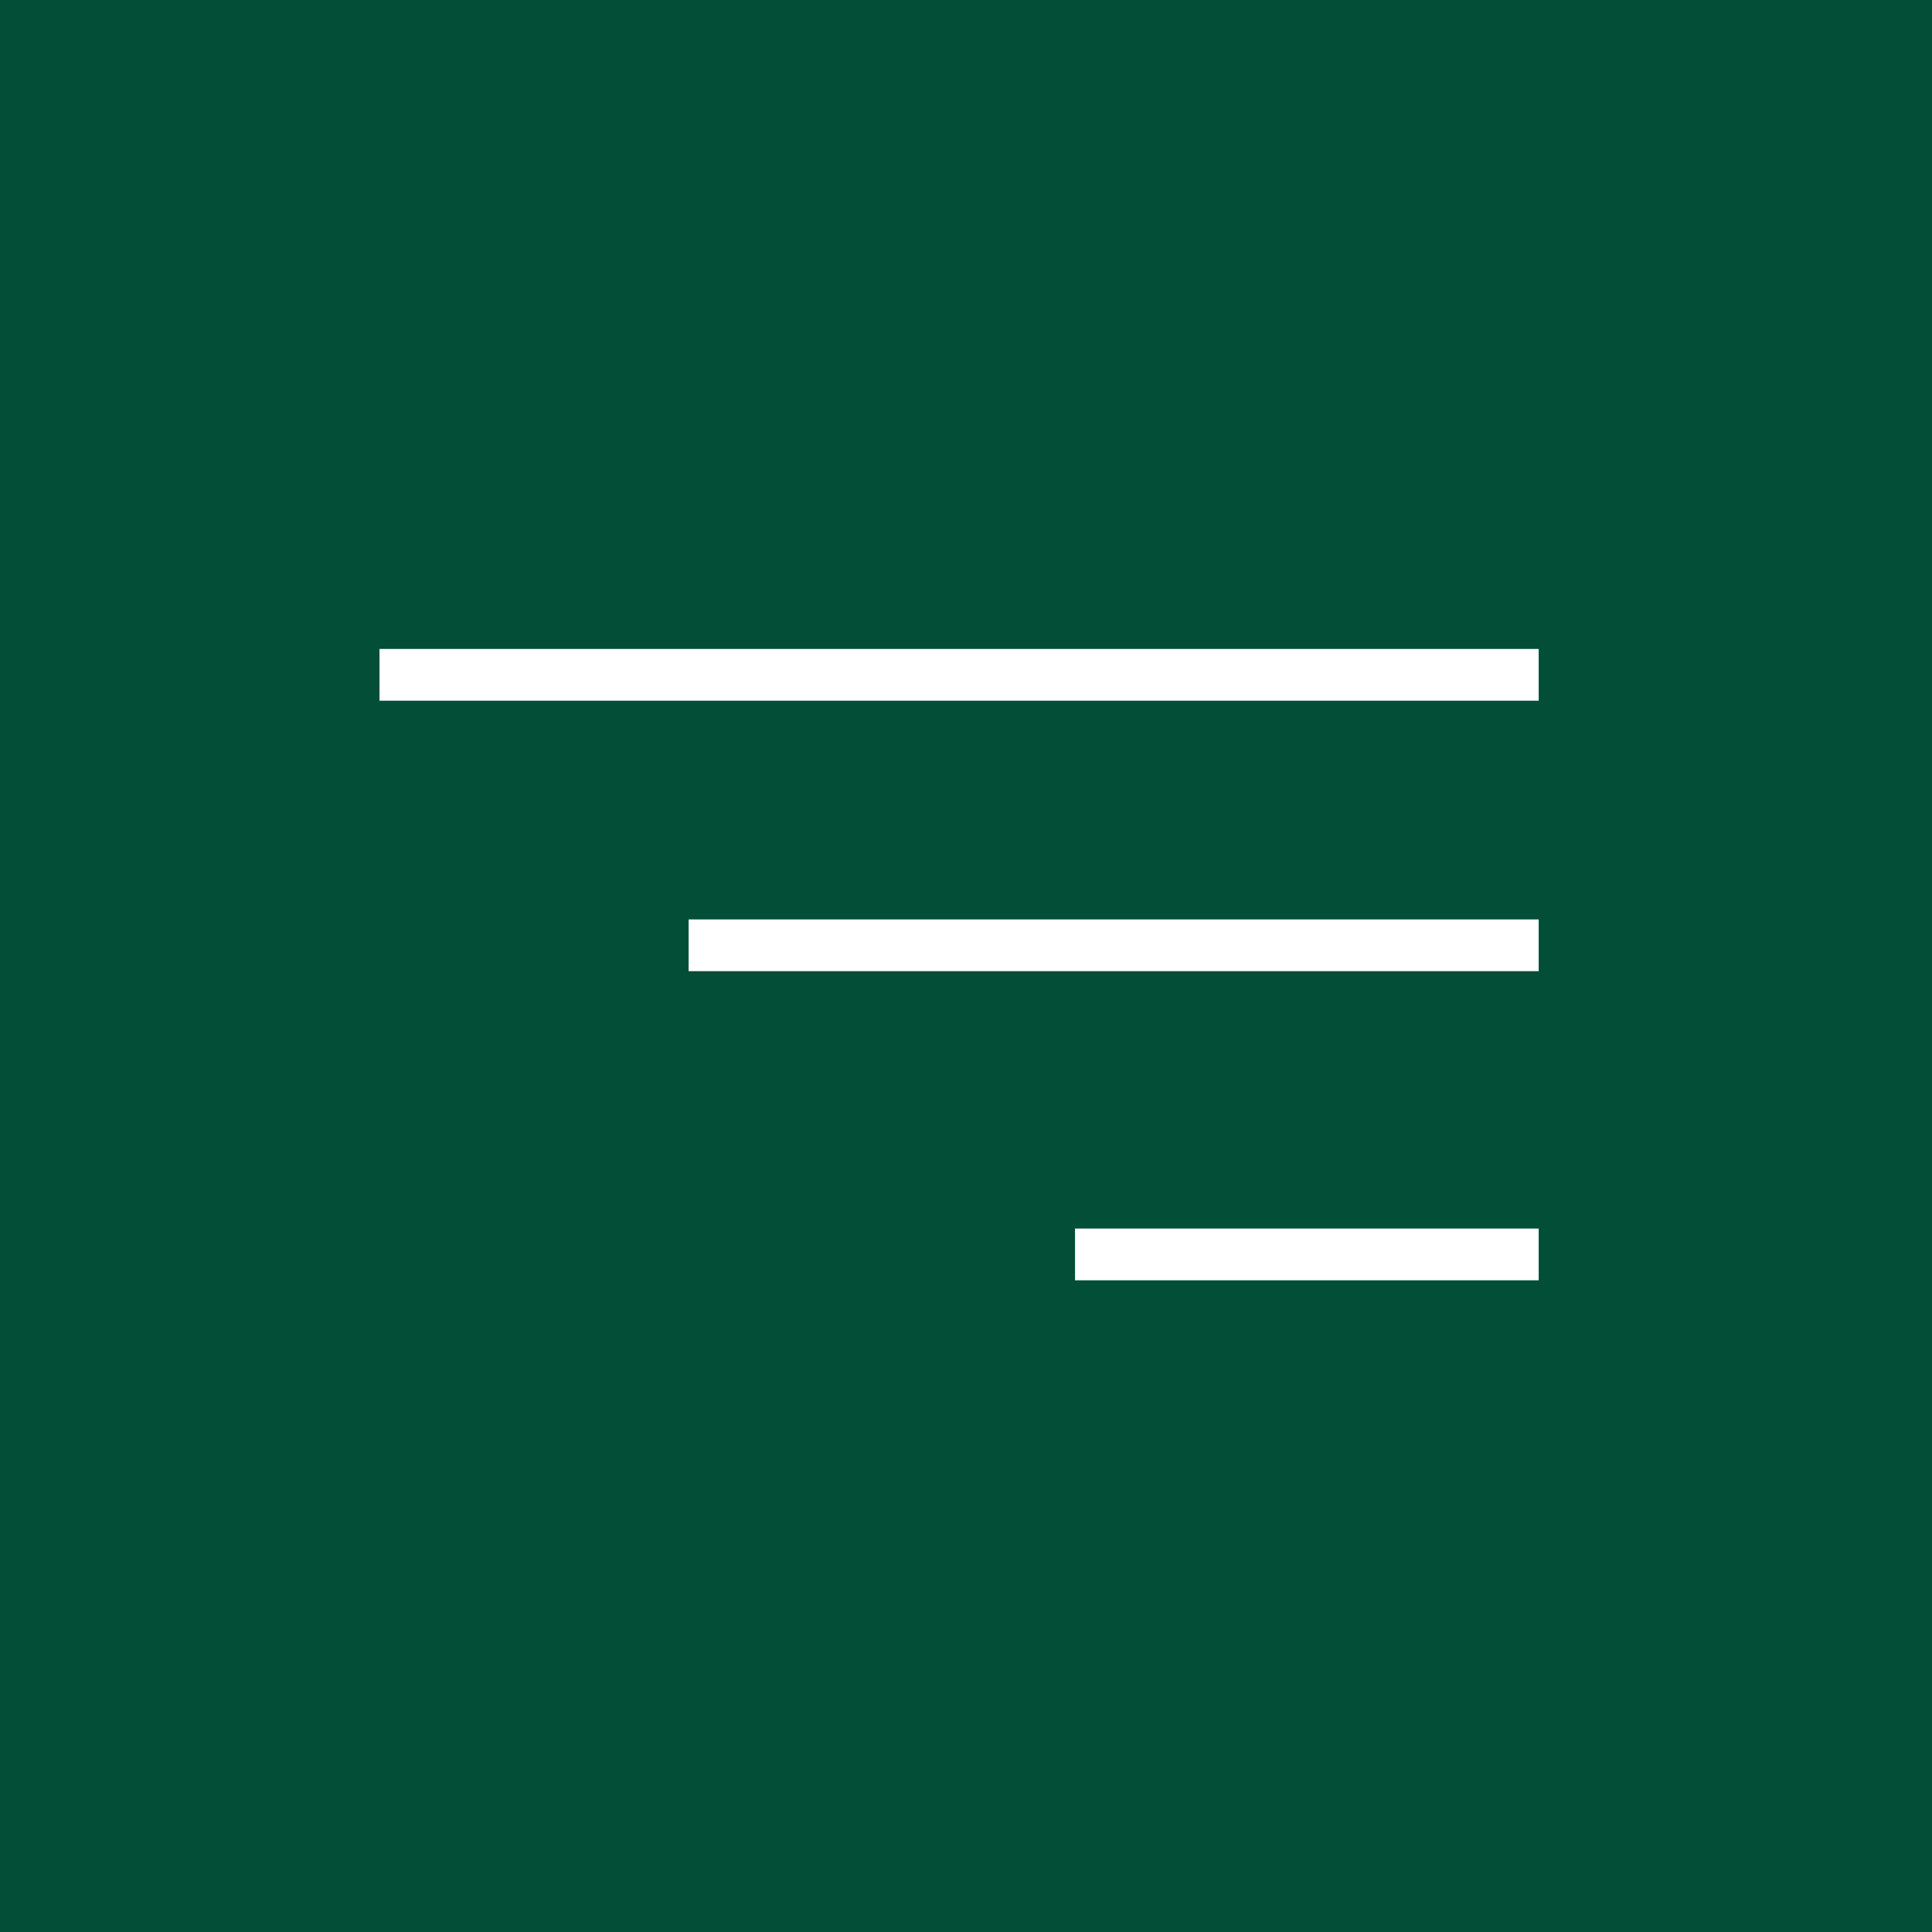
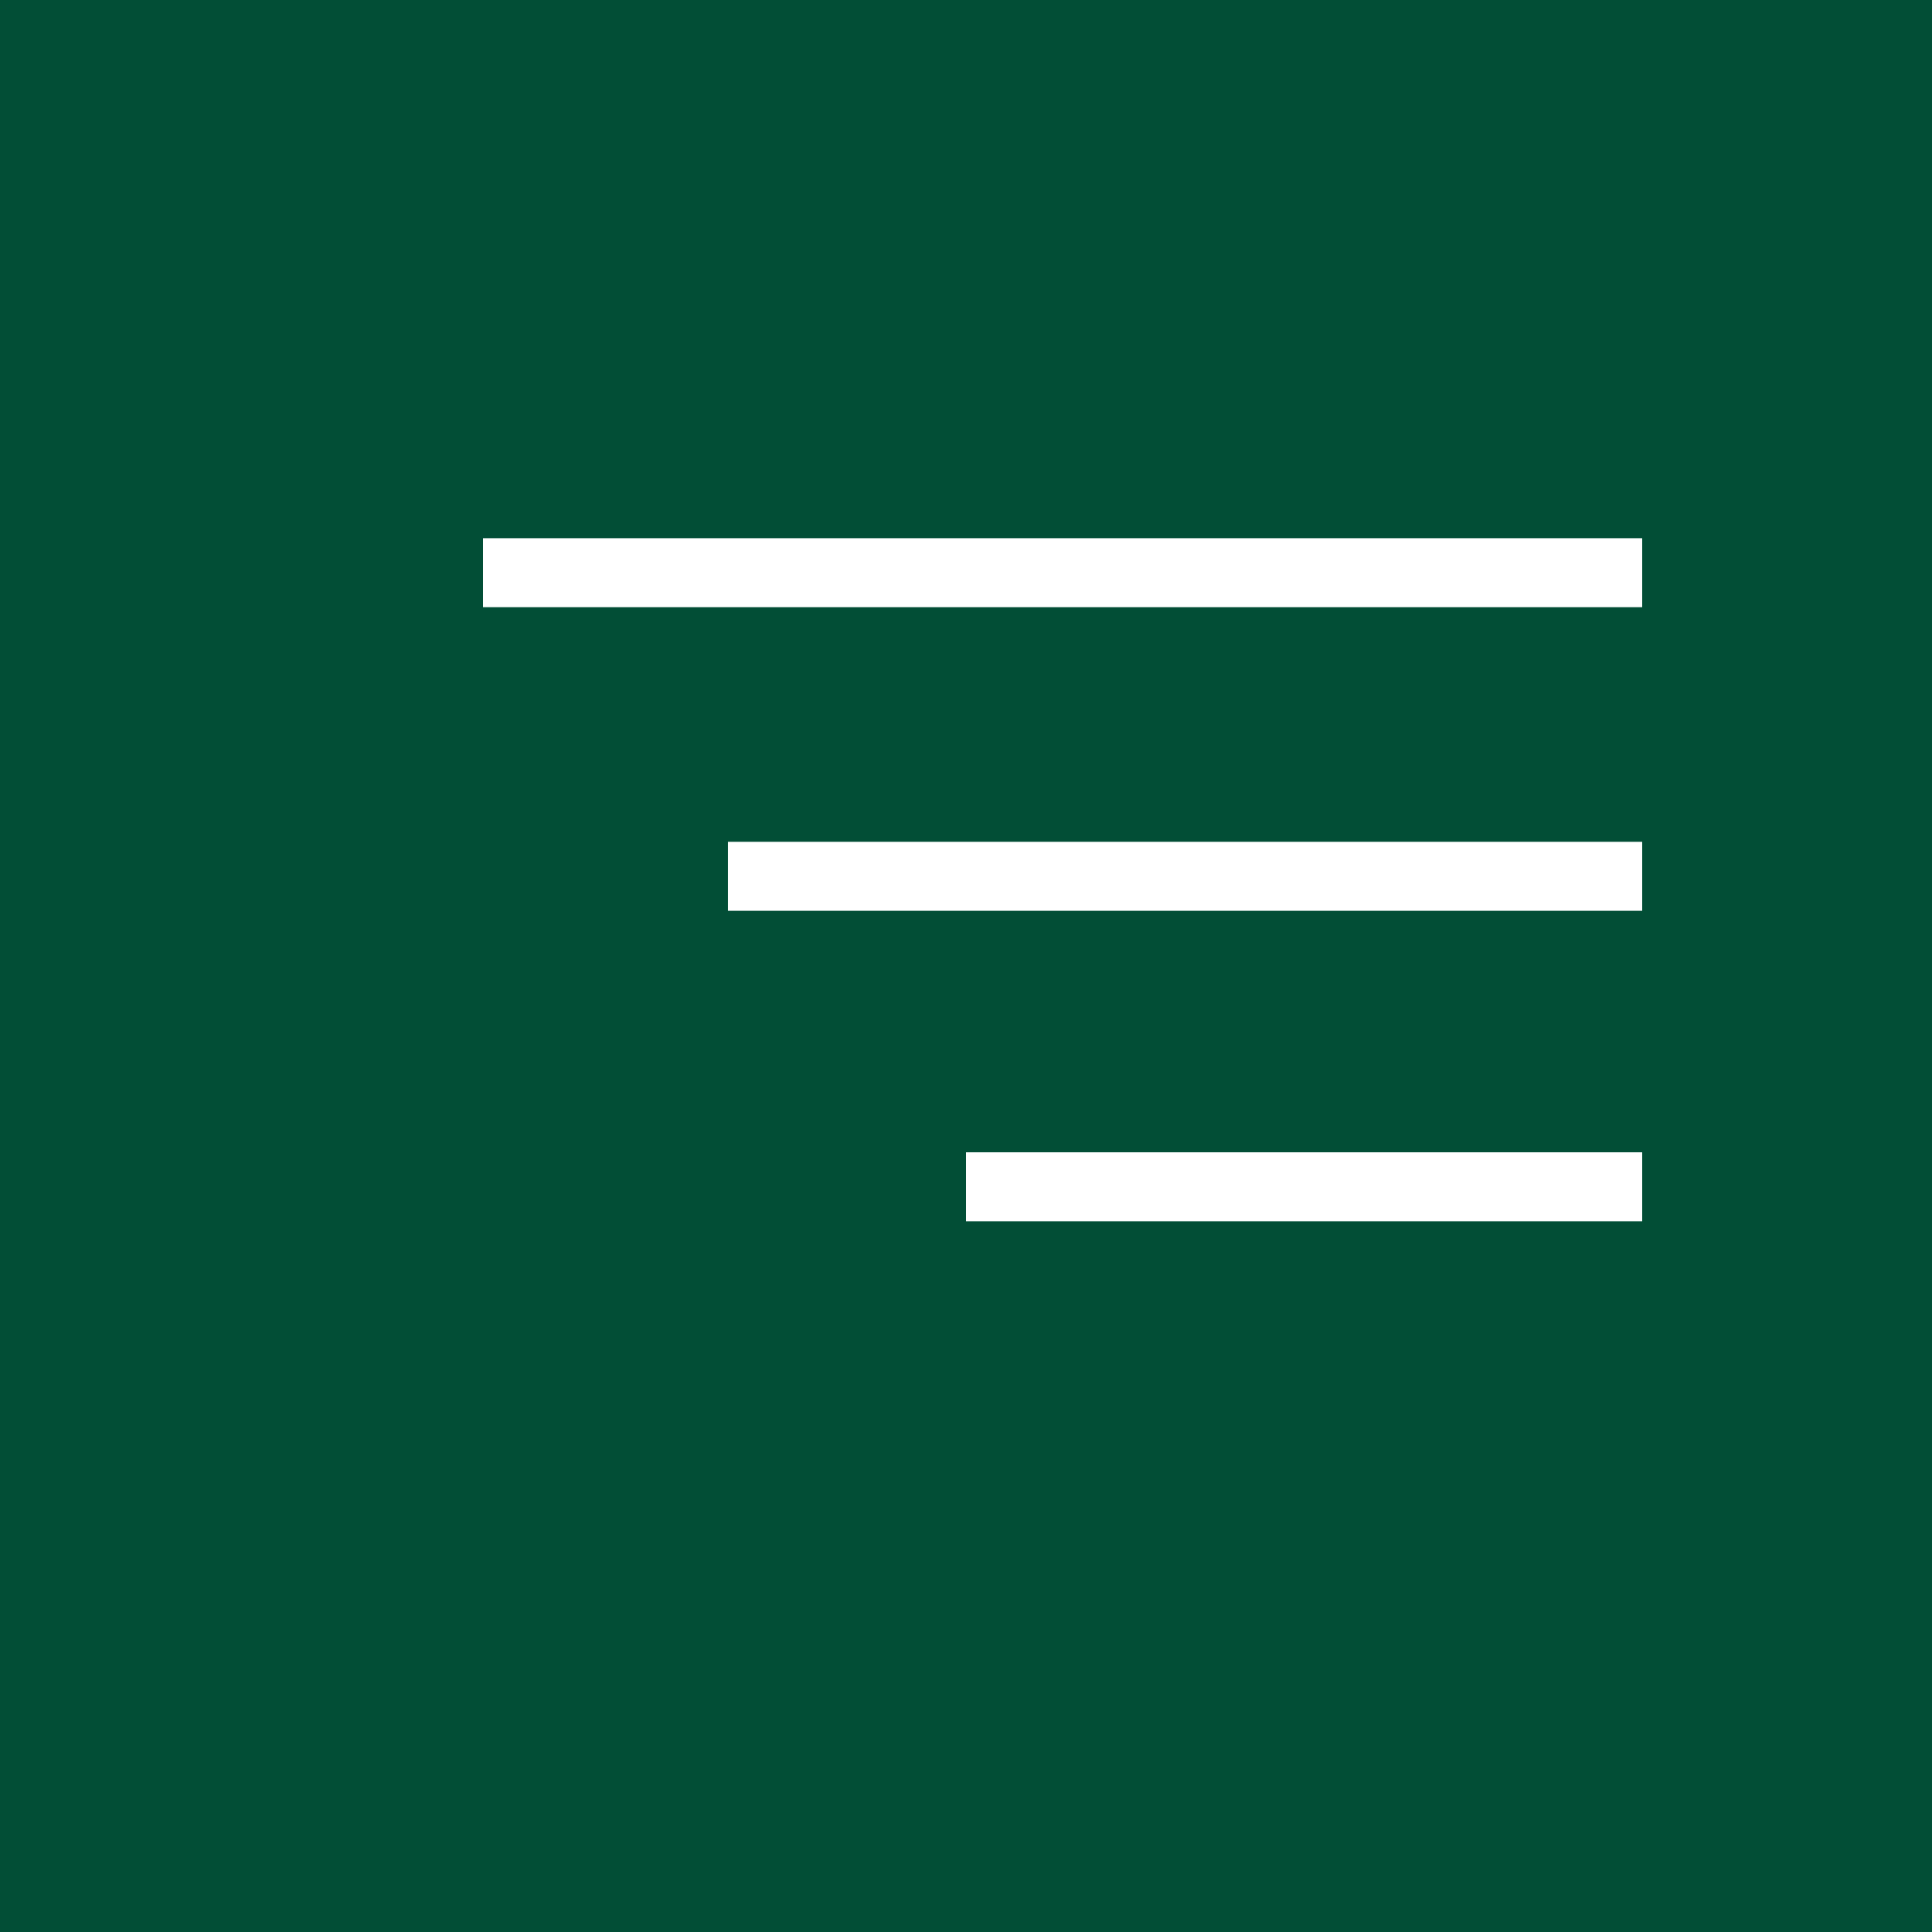
- <svg xmlns="http://www.w3.org/2000/svg" xmlns:xlink="http://www.w3.org/1999/xlink" width="56px" height="56px" viewBox="0 0 56 56" version="1.1">
-   <defs>
-     <polygon id="path-1" points="0 0 56 0 56 56 0 56" />
-   </defs>
-   <g id="Nav" stroke="none" stroke-width="1" fill="none" fill-rule="evenodd">
-     <g id="Nav,-Footer,-Pushdown---Personal-loans---Mobile" transform="translate(-264, 0)">
+ <svg xmlns="http://www.w3.org/2000/svg" version="1.1" id="Layer_1" x="0px" y="0px" viewBox="0 0 56 56" style="enable-background:new 0 0 56 56;" xml:space="preserve">
+   <style type="text/css">
+ 	.st0{fill-rule:evenodd;clip-rule:evenodd;fill:#FFFFFF;}
+ 	.st1{fill-rule:evenodd;clip-rule:evenodd;fill:#024E36;}
+ 	.st2{fill:none;stroke:#FFFFFF;stroke-width:2;}
+ </style>
+   <g id="Nav">
+     <g id="Nav_x2C_-Footer_x2C_-Pushdown---Personal-loans---Mobile" transform="translate(-264, 0)">
      <g id="Menue" transform="translate(264, 0)">
        <g id="Rectangle">
-           <use fill="#FFFFFF" xlink:href="#path-1" />
-           <use fill="#024E36" xlink:href="#path-1" />
+           <g>
+             <polygon id="path-1" class="st0" points="0,0 56,0 56,56 0,56      " />
+           </g>
+           <g>
+             <polygon id="path-1_00000150079494196624718850000001818129831375150525_" class="st1" points="0,0 56,0 56,56 0,56      " />
+           </g>
        </g>
-         <g id="Burger" transform="translate(11, 19)" stroke="#FFFFFF" stroke-width="1.5">
-           <line x1="33.6" y1="0.56" x2="0" y2="0.56" id="Shape" />
-           <line x1="33.6" y1="8.4" x2="8.96" y2="8.4" id="Shape" />
-           <line x1="33.6" y1="17.36" x2="20.16" y2="17.36" id="Shape" />
+         <g id="Burger" transform="translate(11, 19)">
+           <line id="Shape" class="st2" x1="36.6" y1="-2.4" x2="3" y2="-2.4" />
+           <line id="Shape_00000005262041418740965080000014090250223697098685_" class="st2" x1="36.6" y1="6.4" x2="10.1" y2="6.4" />
+           <line id="Shape_00000162324190923693892070000017497914435967818896_" class="st2" x1="36.6" y1="15.4" x2="17" y2="15.4" />
        </g>
      </g>
    </g>
  </g>
</svg>
